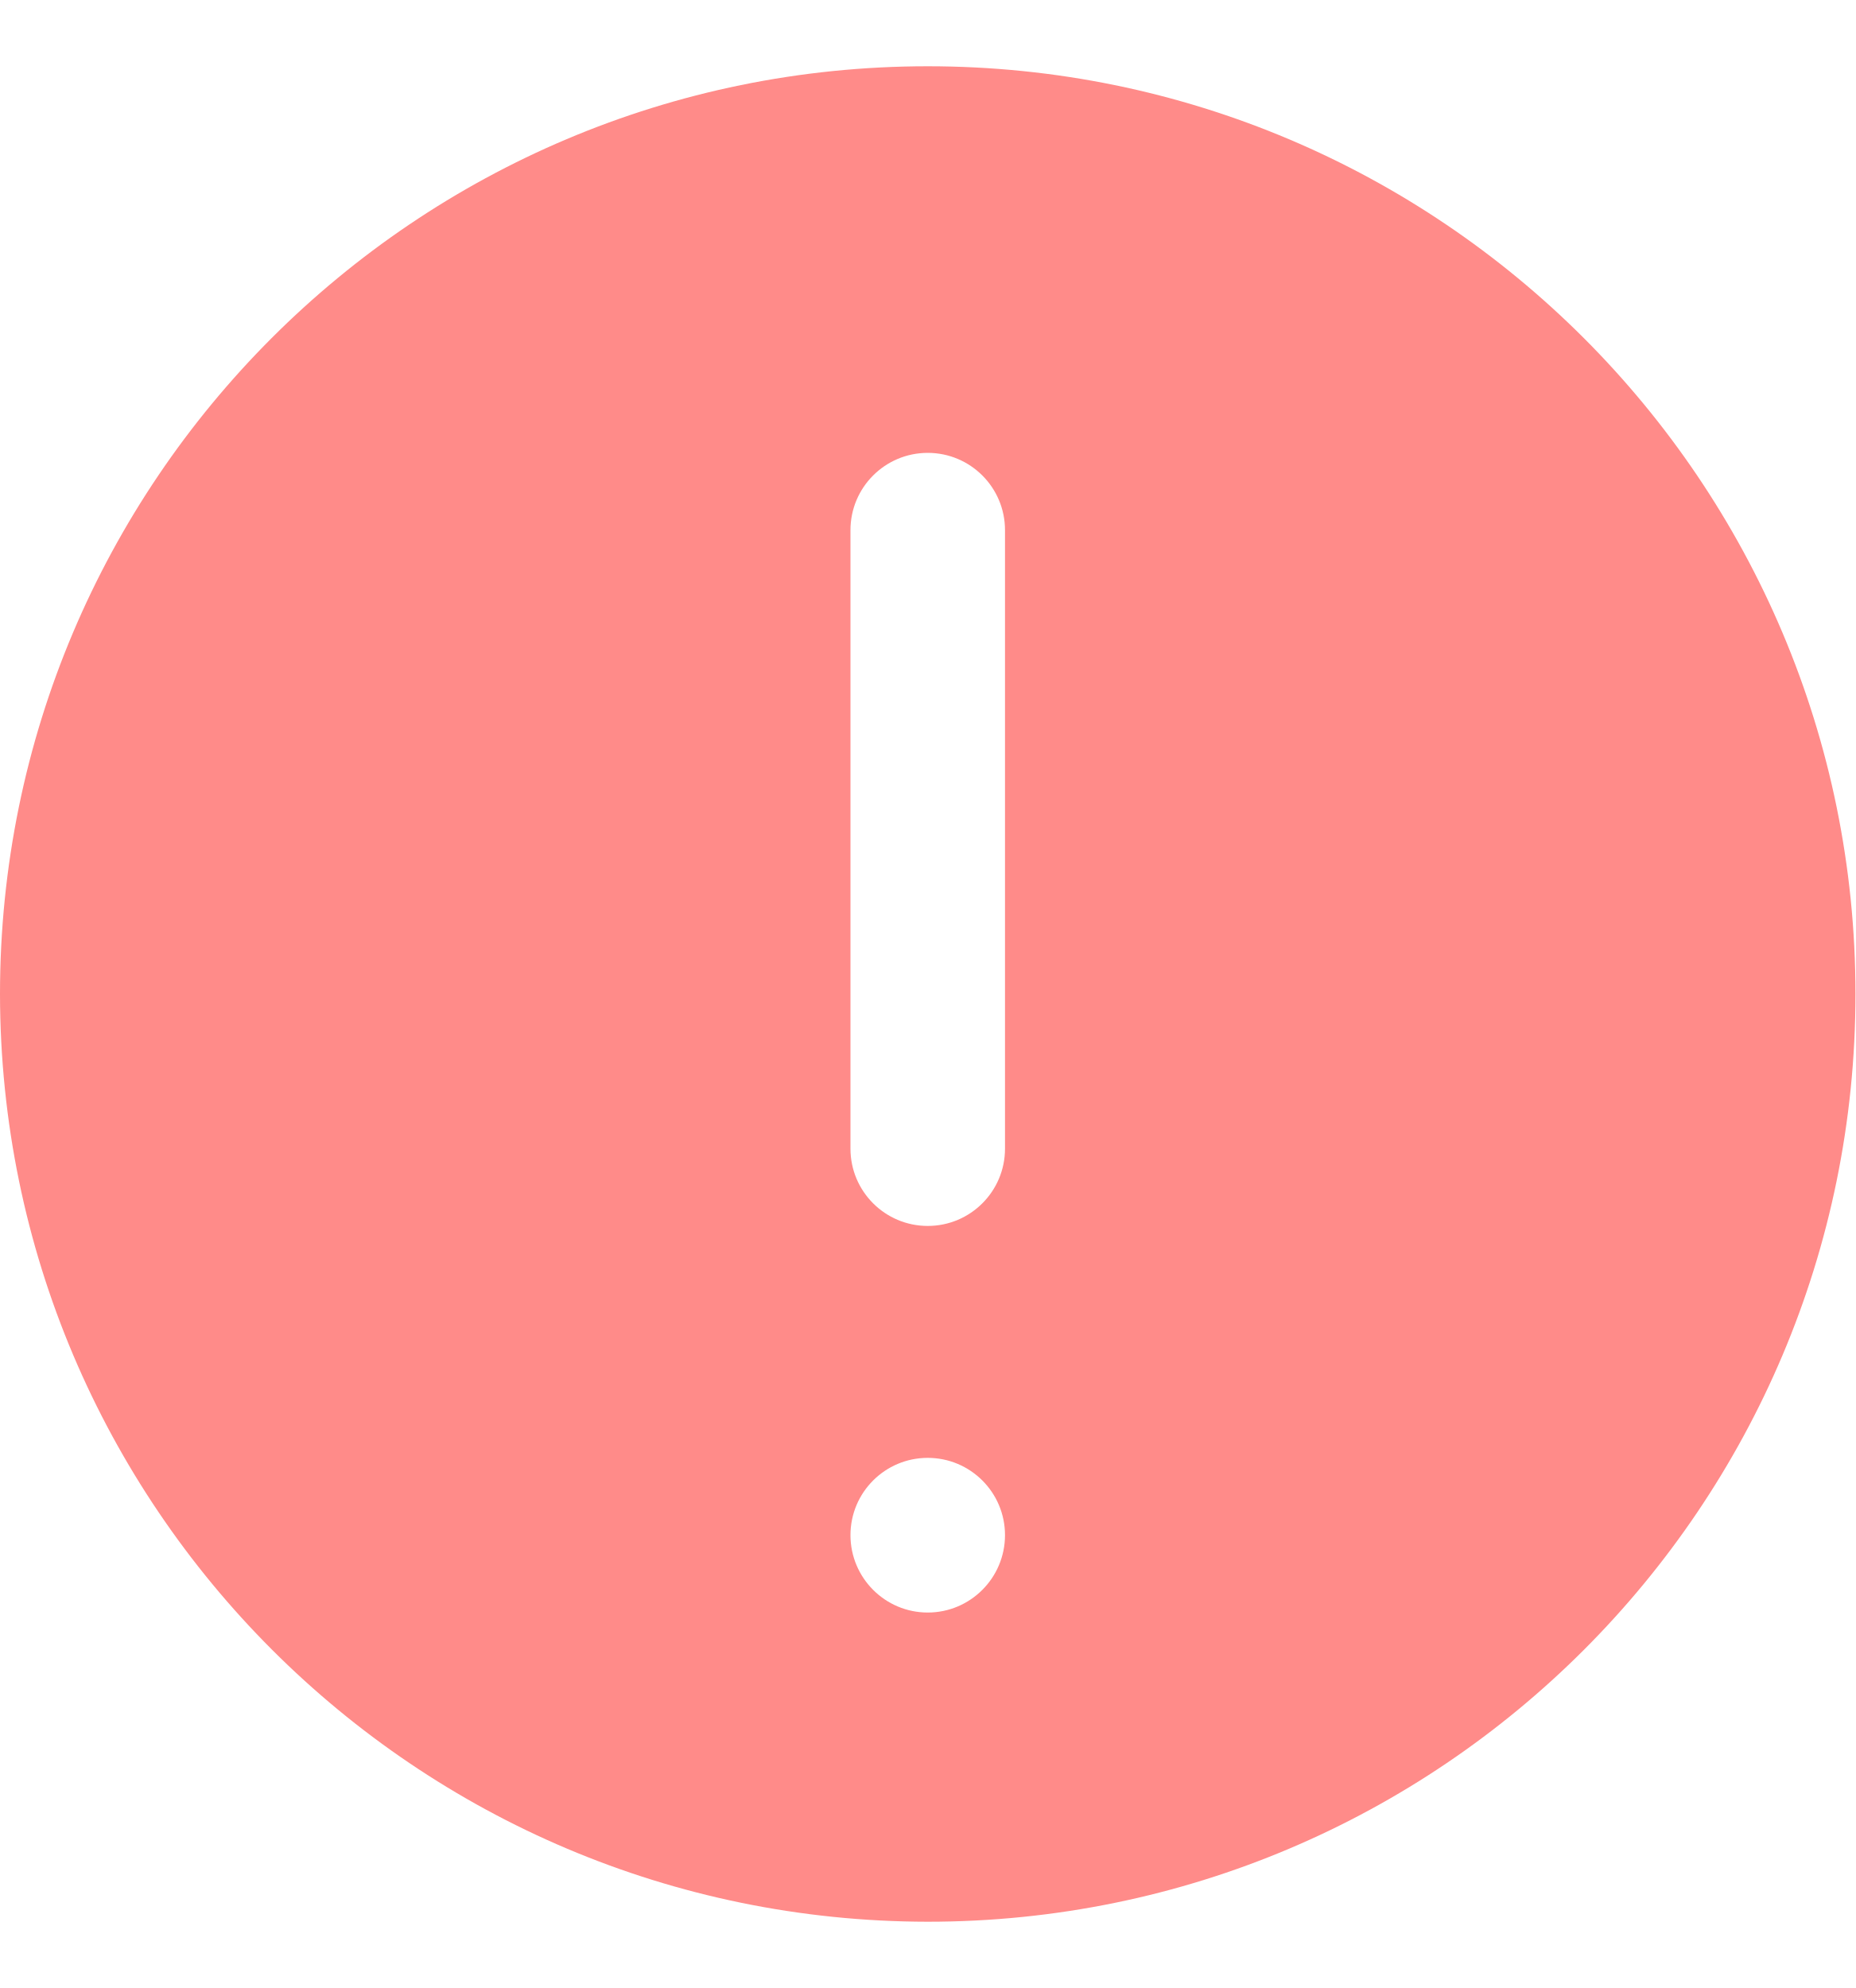
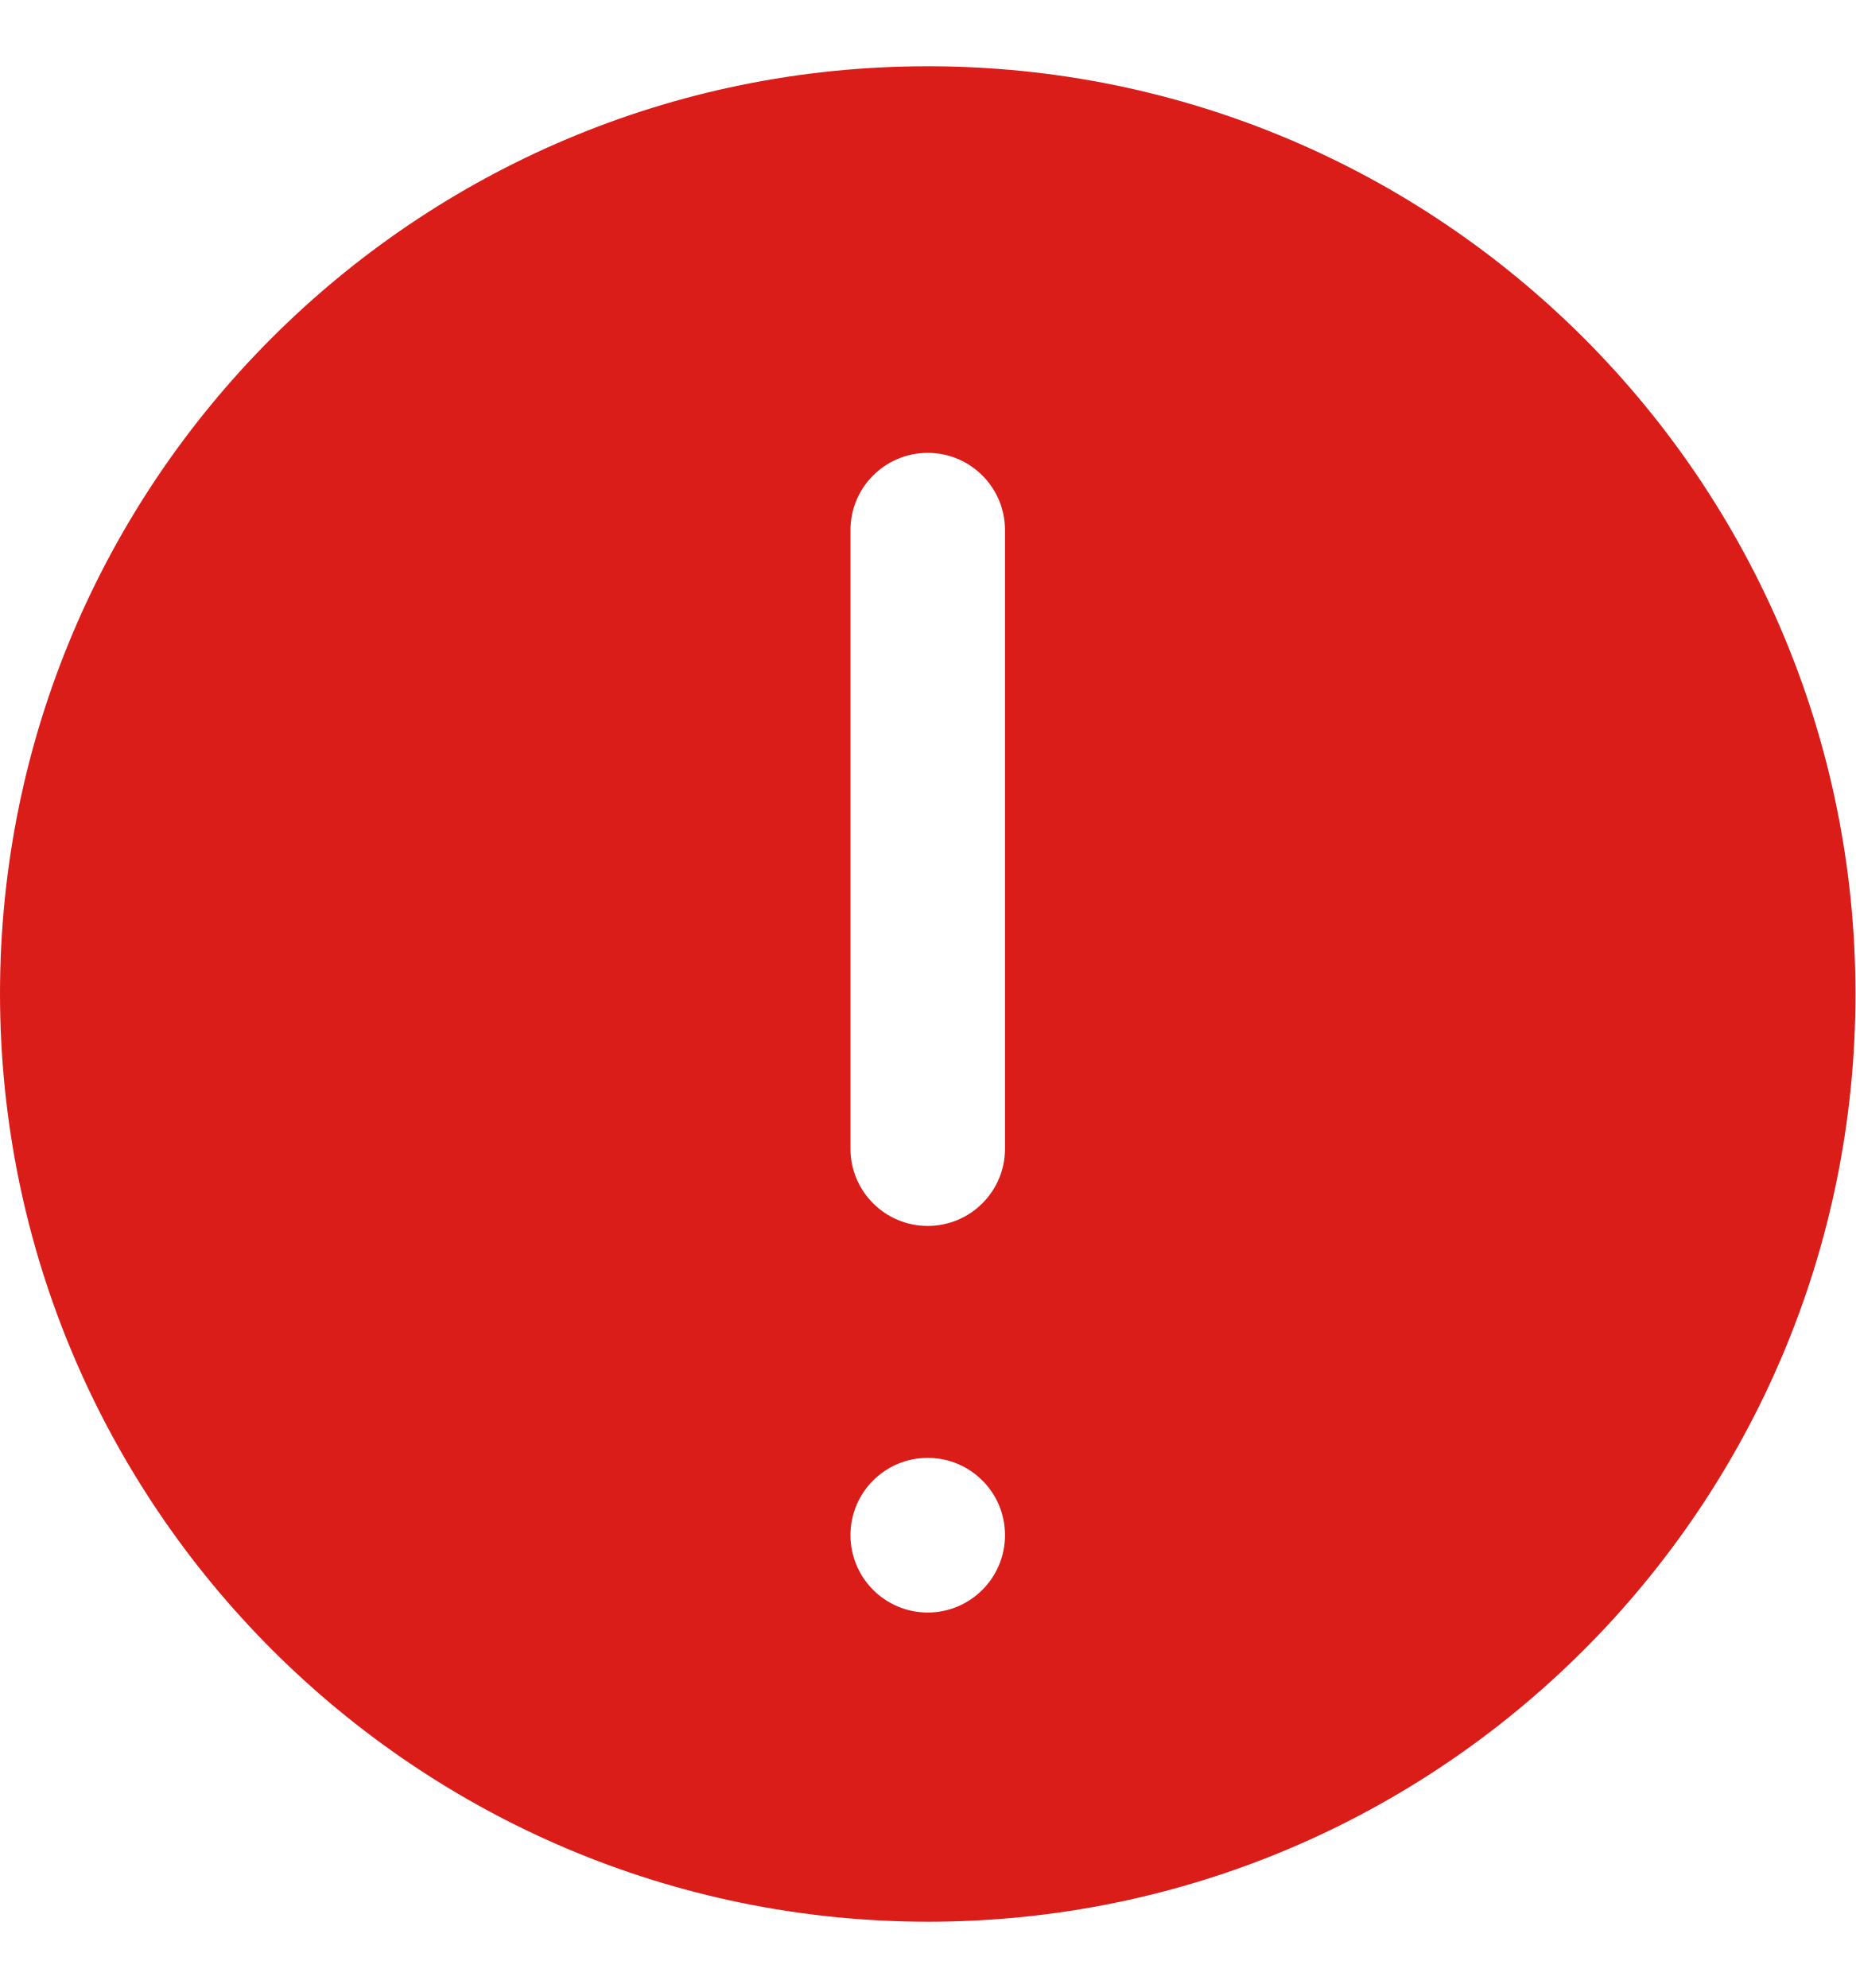
<svg xmlns="http://www.w3.org/2000/svg" width="14" height="15" viewBox="0 0 14 15" fill="none">
-   <path d="M7 14.5C10.866 14.5 14 11.366 14 7.5C14 3.634 10.866 0.5 7 0.5C3.134 0.5 0 3.634 0 7.5C0.004 11.364 3.136 14.496 7 14.5ZM6.417 4C6.417 3.678 6.678 3.417 7 3.417C7.322 3.417 7.583 3.678 7.583 4V8.667C7.583 8.989 7.322 9.25 7 9.25C6.678 9.25 6.417 8.989 6.417 8.667V4ZM7 11C7.322 11 7.583 11.261 7.583 11.583C7.583 11.905 7.322 12.167 7 12.167C6.678 12.167 6.417 11.905 6.417 11.583C6.417 11.261 6.678 11 7 11Z" fill="#FF8B89" />
+   <path d="M7 14.5C10.866 14.5 14 11.366 14 7.5C14 3.634 10.866 0.5 7 0.5C3.134 0.5 0 3.634 0 7.5C0.004 11.364 3.136 14.496 7 14.5ZM6.417 4C6.417 3.678 6.678 3.417 7 3.417C7.322 3.417 7.583 3.678 7.583 4V8.667C7.583 8.989 7.322 9.25 7 9.25C6.678 9.25 6.417 8.989 6.417 8.667V4ZM7 11C7.322 11 7.583 11.261 7.583 11.583C7.583 11.905 7.322 12.167 7 12.167C6.678 12.167 6.417 11.905 6.417 11.583C6.417 11.261 6.678 11 7 11Z" fill="#DB1D1A" />
</svg>
